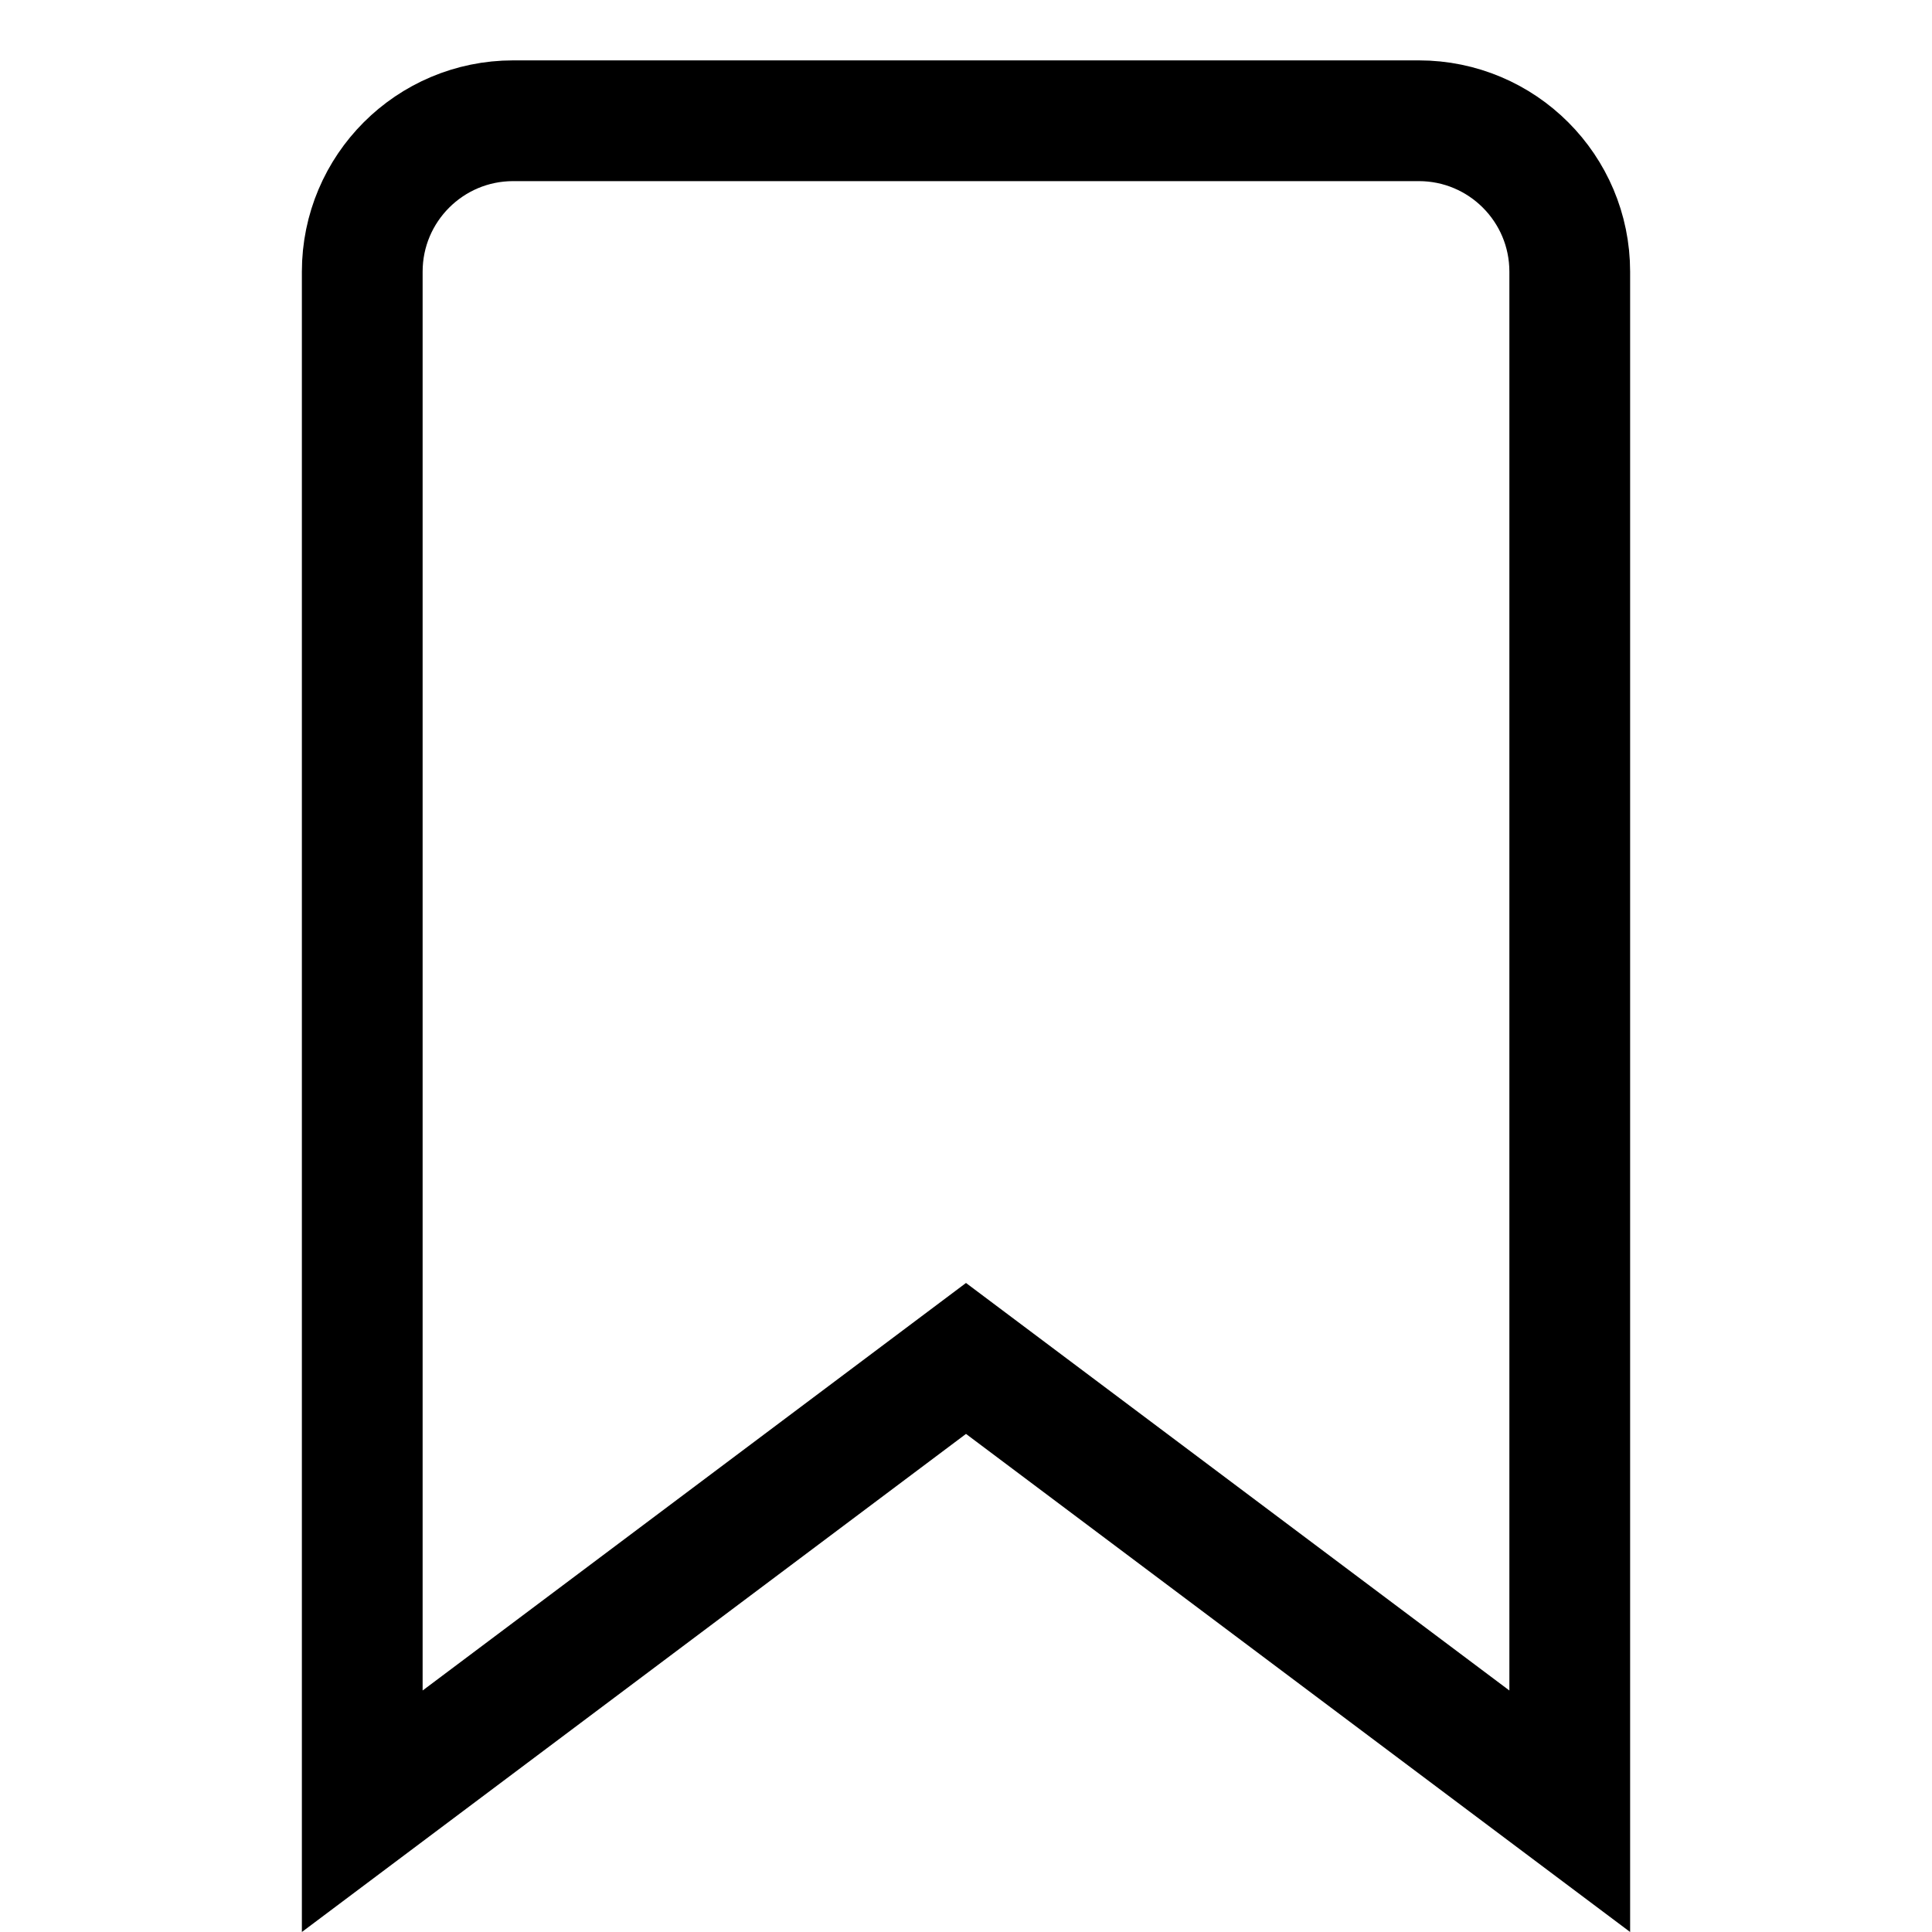
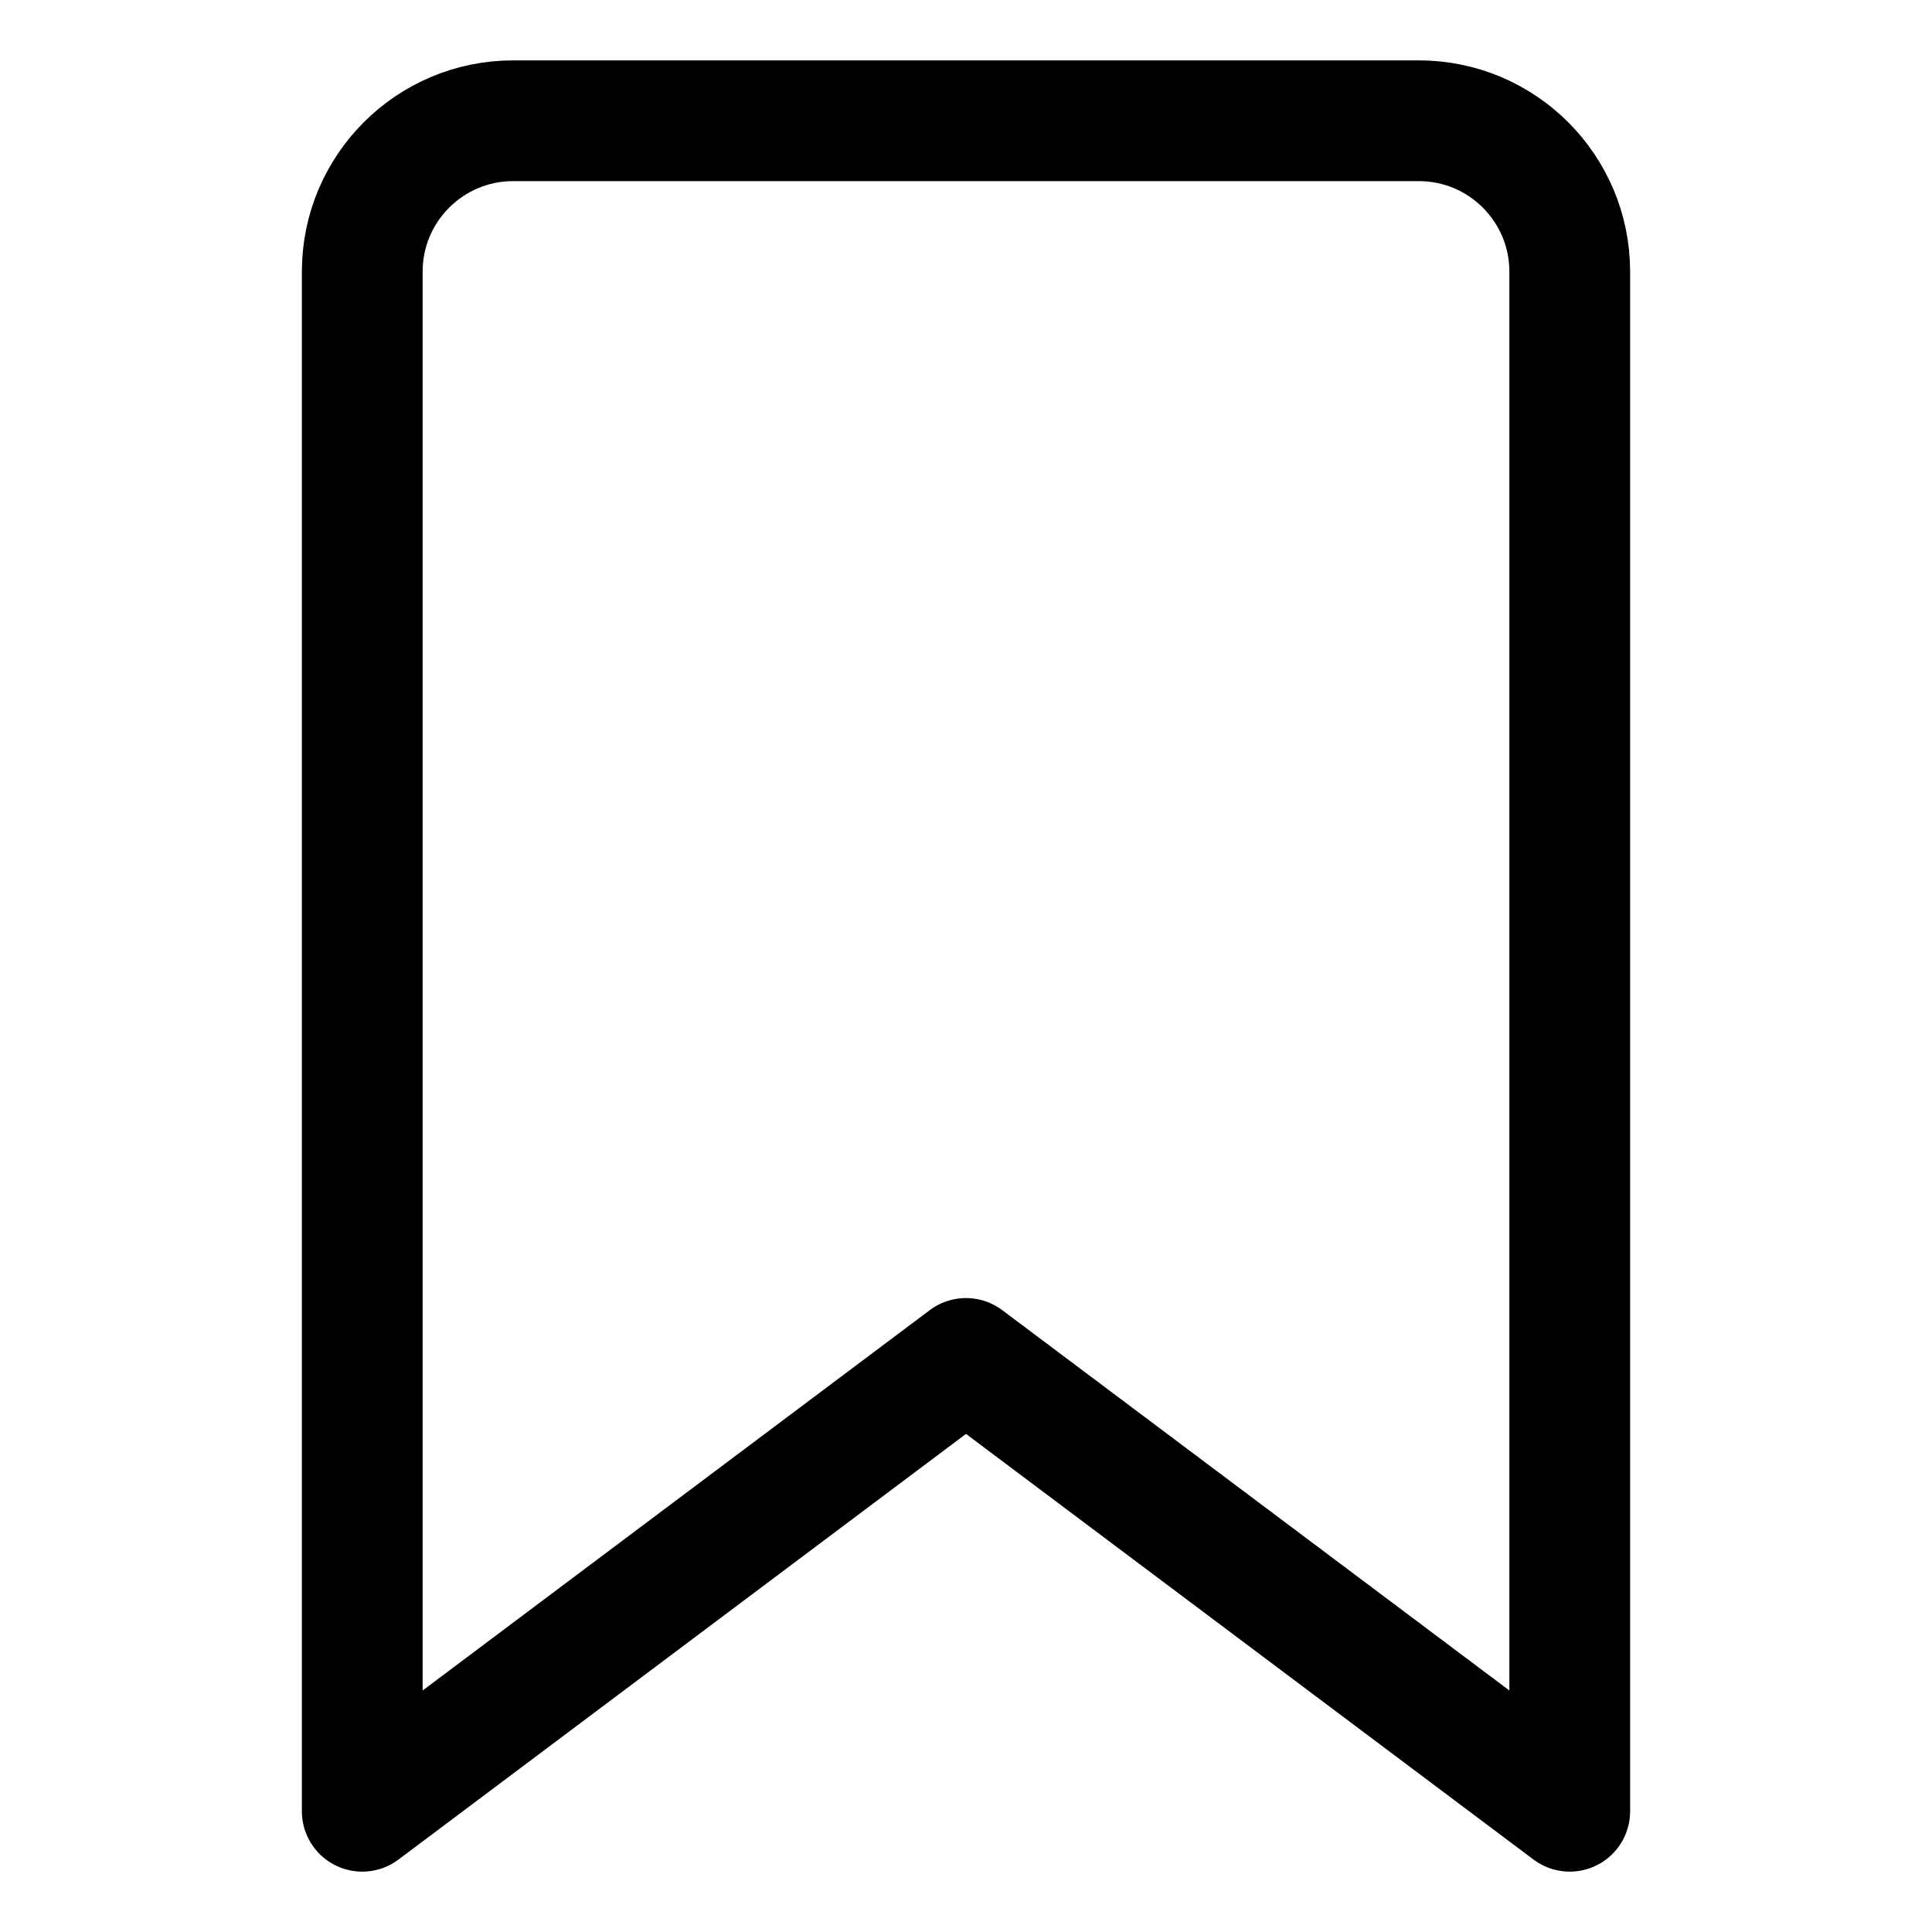
<svg xmlns="http://www.w3.org/2000/svg" width="512" height="512" viewBox="0 0 512 512">
-   <path d="M416,480,256,360,96,480V72a40,40,0,0,1,40-40H376a40,40,0,0,1,40,40Z" fill="none" stroke="#000" stroke-linecap="butt" stroke-linejoin="miter" stroke-width="32" />
+   <path d="M416,480,256,360,96,480V72a40,40,0,0,1,40-40H376a40,40,0,0,1,40,40Z" fill="none" stroke="#000" stroke-linecap="round" stroke-linejoin="round" stroke-width="32" />
</svg>
